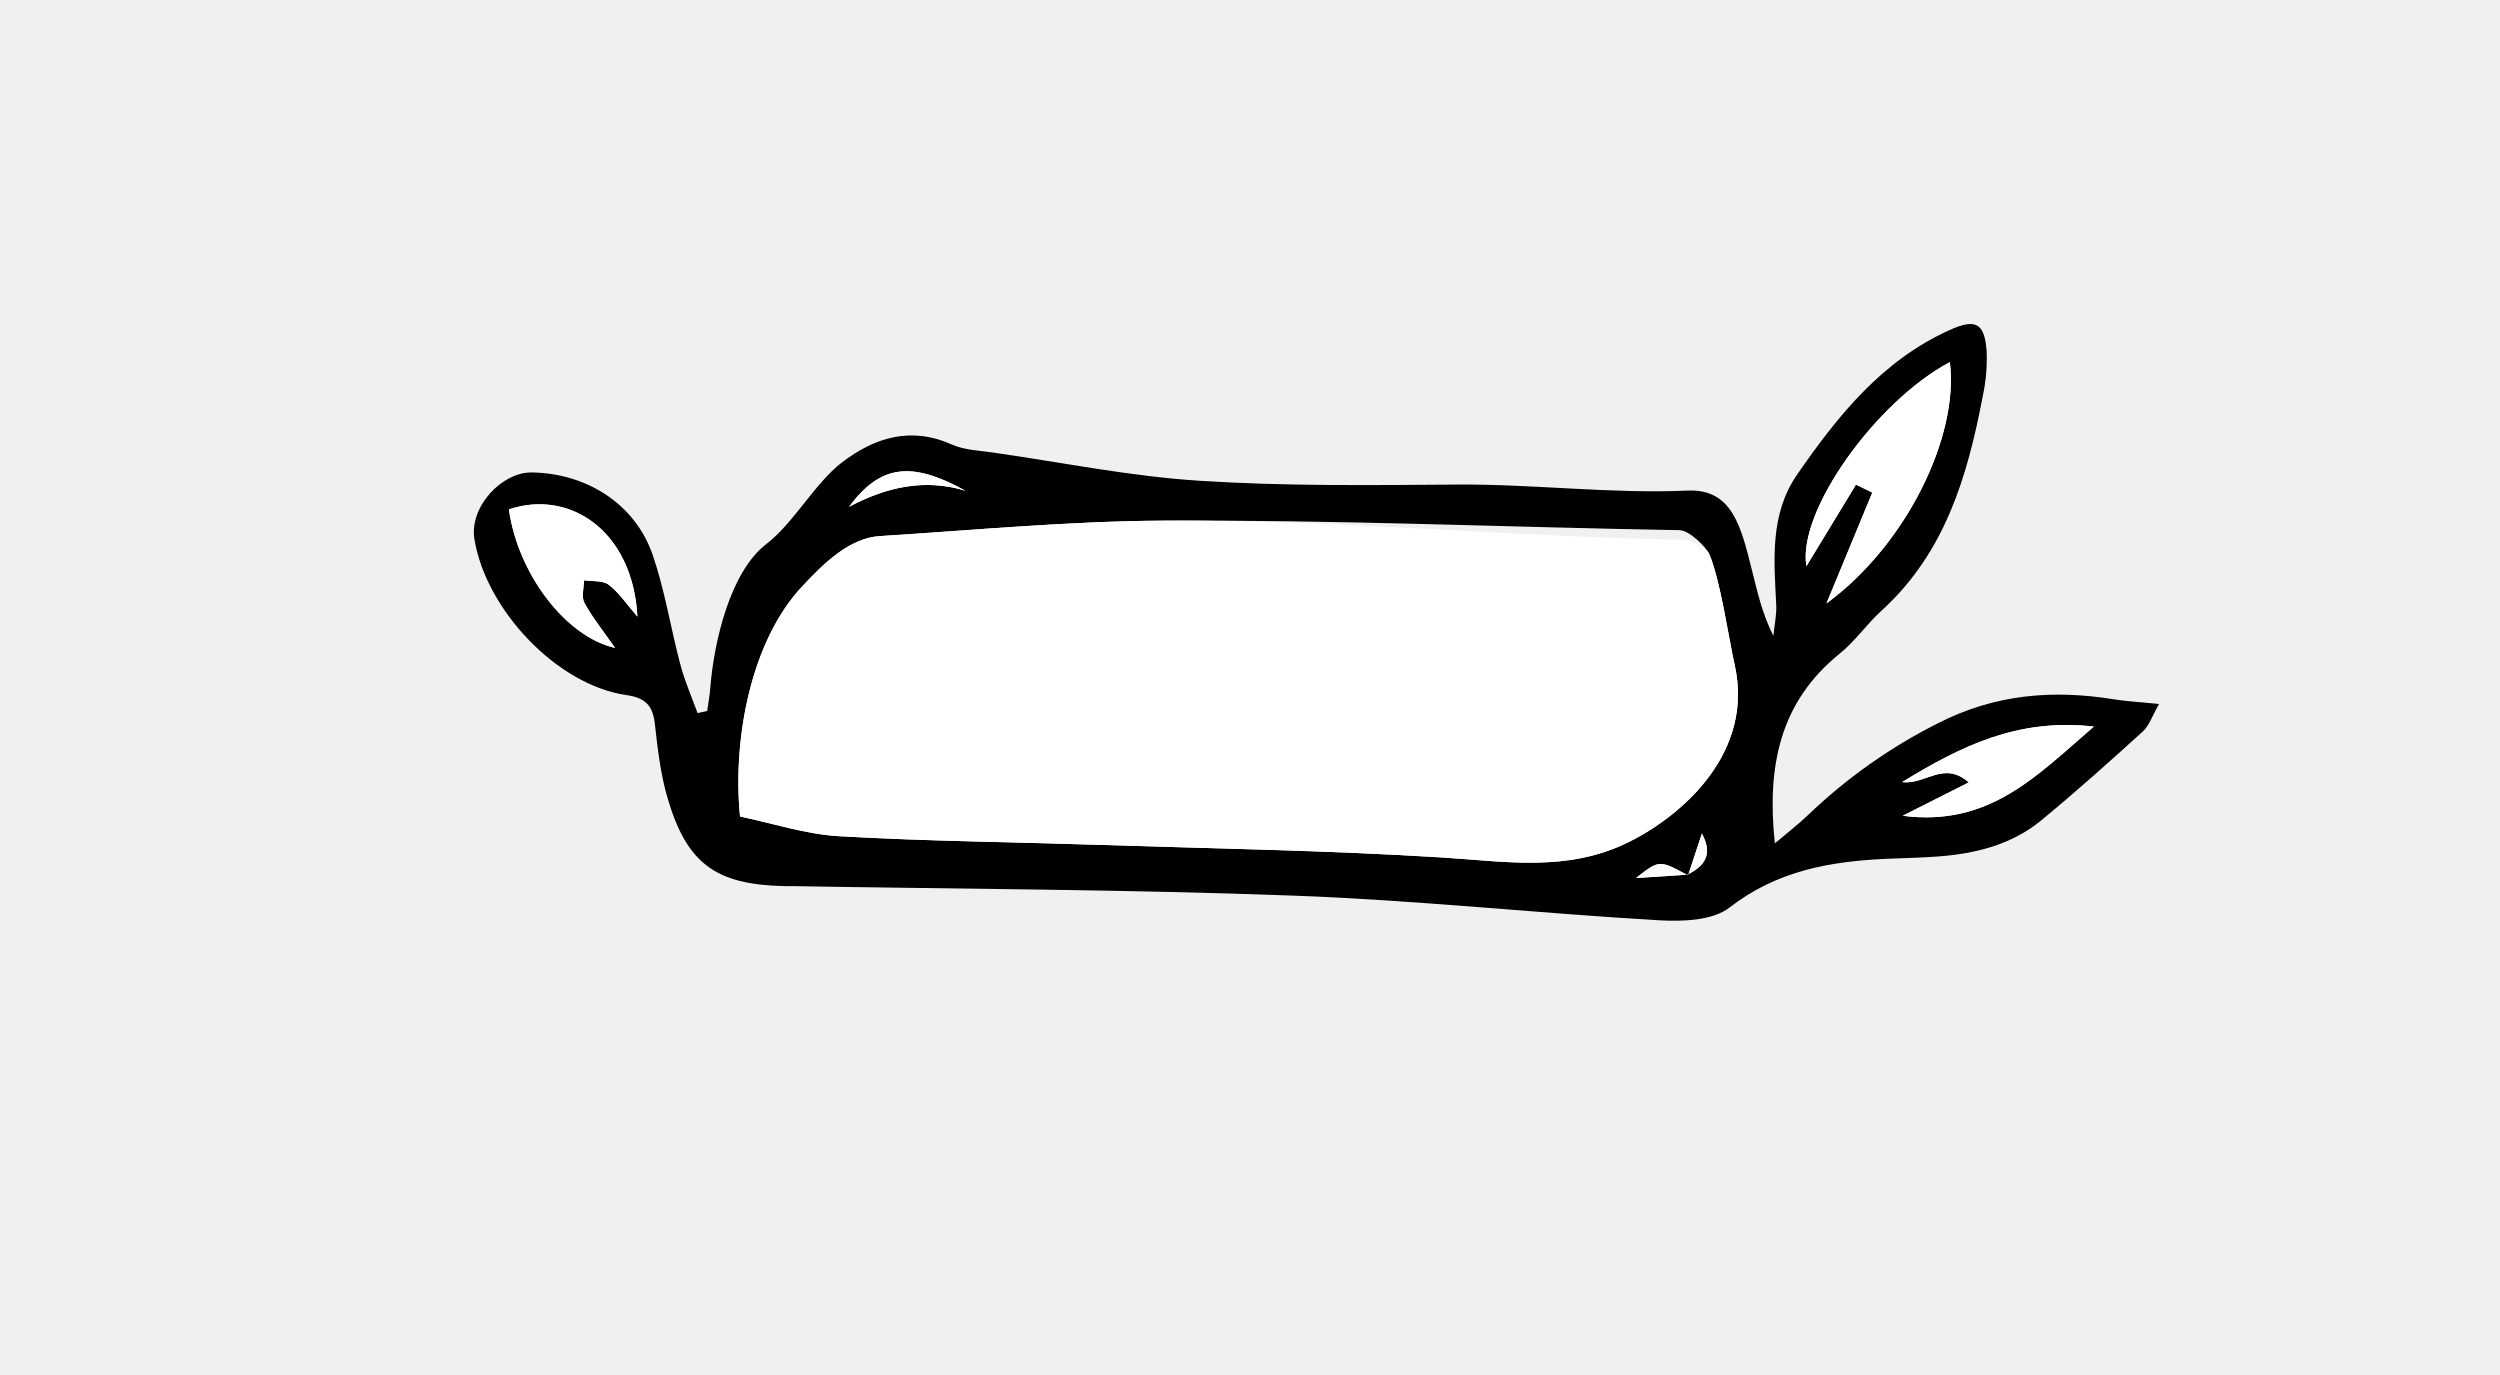
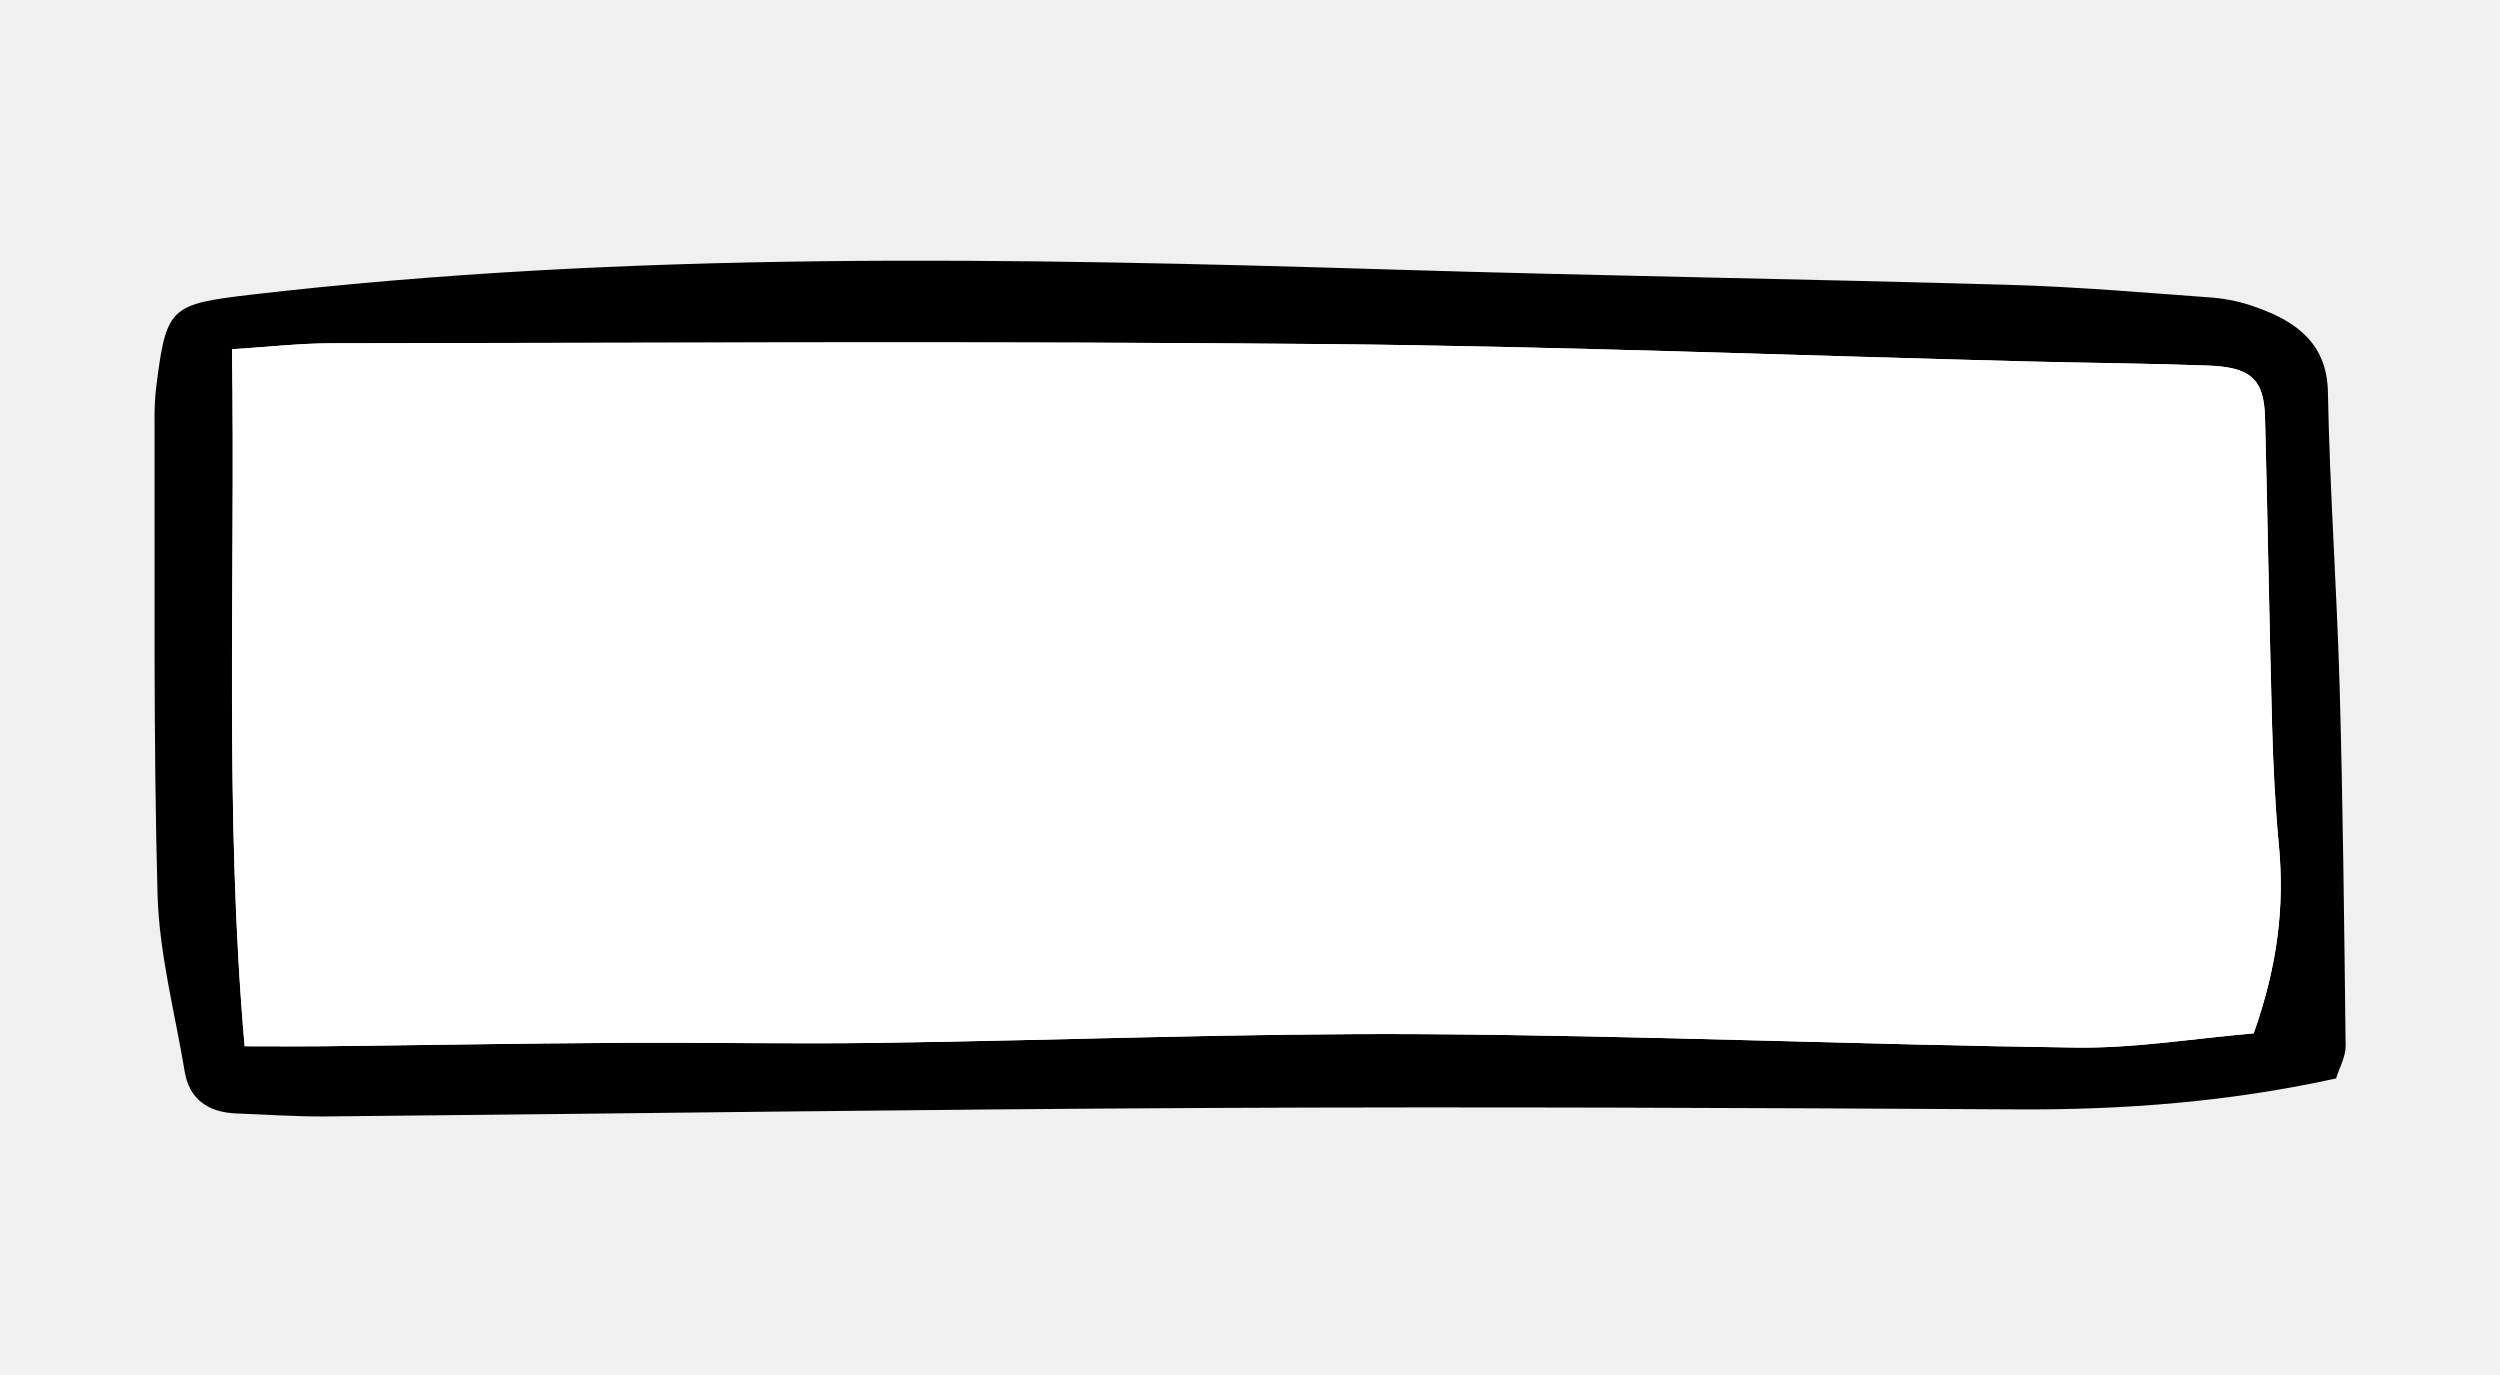
- <svg xmlns="http://www.w3.org/2000/svg" width="400" height="220" id="Layer_1" data-name="Layer 1" viewBox="0 0 818.96 520.08">
+ <svg xmlns="http://www.w3.org/2000/svg" width="400" height="220" id="Layer_1" data-name="Layer 1" viewBox="0 0 818.96 460">
  <defs>
    <style>.cls-1{fill:#fff;}</style>
  </defs>
-   <path d="M204.17,268.92c.4-3,1-6,1.19-9,1.35-16.75,7.32-43.55,21.27-54.22,10.15-7.76,18.33-23,28.48-30.77,12.22-9.35,25.95-13.79,41.51-6.82,4.75,2.13,10.42,2.29,15.71,3.06,26,3.74,51.89,9,78,10.67,32.41,2.09,65,1.68,97.54,1.44,29.06-.21,58.13,3.56,87.17,2.28,16.91-.75,20.21,13.87,24.27,30,2.06,8.2,3.86,16.46,8.12,24.93.39-3.91,1.28-7.86,1.09-11.74-.85-17-2.47-34.22,7.91-49.25,15.35-22.22,32.11-43.12,57.66-54.66,9.77-4.42,13.22-2.74,14,7.84a66.74,66.74,0,0,1-1.46,17.22c-5.77,30.23-14.25,59.21-38.21,81-5.61,5.1-10,11.58-15.88,16.31C610,265.43,604.88,289.61,608,319c4.8-4.07,8.88-7.18,12.55-10.72a202.83,202.83,0,0,1,49.11-34.7c21.48-11,43.44-12.82,66.57-9.07,4.78.77,9.64,1,17.1,1.76-2.58,4.48-3.72,8.18-6.18,10.43-12.59,11.43-25.27,22.78-38.39,33.59-11.1,9.15-24.62,12.56-38.72,13.64-6.71.52-13.45.62-20.17.92-21.25,1-41.18,4.58-59,18.4-6.41,5-17.86,5.35-26.83,4.83-46-2.67-91.84-7.61-137.84-9.31-63.43-2.35-126.95-2.52-190.43-3.61-.89,0-1.79,0-2.69,0-25.82-.61-36.74-8.59-44-33.64-2.59-8.93-3.66-18.37-4.7-27.65C183.6,267,181,264,173.69,262.92c-26.45-3.76-53.25-32.44-57.57-59-2-12.18,10.35-25.36,21.67-25.22,20.48.27,39.05,11.67,45.77,31.21,4.63,13.47,6.81,27.76,10.49,41.58,1.65,6.21,4.28,12.17,6.48,18.24Zm370.74,61.92c6.08-3.09,10-7.27,5.49-15.55q-2.62,7.9-5.24,15.82c-10.87-5.9-10.87-5.9-19.67,1Zm-358.32-22c12.27,2.55,24.74,6.71,37.41,7.45,32.59,1.89,65.26,2.19,97.9,3.26,43.37,1.41,86.79,2.1,130.08,4.78,24.15,1.49,47.63,5.72,70.94-5.91,21-10.49,47.18-34.32,39.9-66.82-2.23-10-5.53-32.65-9.63-42-1.25-2.86-7.61-9-11.22-9.07-65.36-1.11-129.89-3.95-195.25-3.59-35.77.19-71.53,3.59-107.28,5.85-11.56.73-21.28,10.39-29.45,19.14C220.69,242.58,213.7,279.7,216.59,308.82ZM638.69,183.3l6.17,3-17.34,41.92c29.84-21.82,50.19-62.77,46.68-91.27-27.94,14.84-57.75,56.43-54.27,77.19Zm-509.52,9.36c3.34,24.28,21.51,48.23,40.16,52.41-4.23-6.06-8.41-11.25-11.59-17-1.23-2.22-.2-5.68-.2-8.58,3.17.48,7.1,0,9.35,1.67,3.86,2.92,6.67,7.22,10.89,12.06C176,200.71,152.12,185,129.17,192.66Zm527.18,115.9c32.85,4.26,50.8-15.27,72.33-33.75-28.65-3.24-50.15,7.31-72.52,21,8.88,1.12,15.65-8.24,25.22.12ZM301.88,185.63c-20.65-11.41-32.28-9.77-44.09,6.09C271.77,184.29,286.24,180.87,301.88,185.63Z" />
-   <path class="cls-1" d="M216.59,308.82c-2.89-29.12,4.1-66.24,23.4-86.91,8.17-8.75,17.89-18.41,29.45-19.14,35.75-2.26,71.51-5.66,107.28-5.85,65.36-.36,130.73,6.09,196.1,7.2,3.61.07,9.12,2.6,10.37,5.46,4.1,9.35,7.4,32,9.63,42,7.28,32.5-18.89,56.33-39.9,66.82-23.31,11.63-46.79,7.4-70.94,5.91-43.29-2.68-86.71-3.37-130.08-4.78-32.64-1.07-65.31-1.37-97.9-3.26C241.33,315.53,228.86,311.37,216.59,308.82Z" />
-   <path class="cls-1" d="M638.69,183.3l-18.76,30.88c-3.48-20.76,26.33-62.35,54.27-77.19,3.51,28.5-16.84,69.45-46.68,91.27l17.34-41.92Z" />
-   <path class="cls-1" d="M129.17,192.66c23-7.71,46.83,8.05,48.61,40.56-4.22-4.84-7-9.14-10.89-12.06-2.25-1.7-6.18-1.19-9.35-1.67,0,2.9-1,6.36.2,8.58,3.18,5.75,7.36,10.94,11.59,17C150.68,240.89,132.51,216.94,129.17,192.66Z" />
-   <path class="cls-1" d="M656.35,308.56l25-12.62c-9.57-8.36-16.34,1-25.22-.12,22.37-13.7,43.87-24.25,72.52-21C707.15,293.29,689.2,312.82,656.35,308.56Z" />
-   <path class="cls-1" d="M301.88,185.63c-15.64-4.76-30.11-1.34-44.09,6.09C269.6,175.86,281.23,174.22,301.88,185.63Z" />
-   <path class="cls-1" d="M575.16,331.11q2.61-7.92,5.24-15.82c4.5,8.28.59,12.46-5.49,15.55Z" />
-   <path class="cls-1" d="M574.91,330.84l-19.42,1.26c8.8-6.89,8.8-6.89,19.67-1Z" />
+   <path d="M772.83,360.78c-35.6,7.84-70.92,10.57-106.75,10.36-90-.51-180-.9-270.05-.48-98.56.46-197.12,1.93-295.68,2.84-10,.09-20-.63-29.95-1s-15.84-5.17-17.31-14C49.8,338.71,44.54,319,44,299.14c-1.44-53.59-.86-107.22-1-160.84a88.6,88.6,0,0,1,.92-11.6c3.09-23.86,5.05-25,30.83-28.06,127.36-14.83,255.14-12.34,383-8.44,68.53,2.09,137.1,3.12,205.64,5.09,22.79.66,45.55,2.62,68.29,4.29a57,57,0,0,1,14.5,3.24c14.16,5,23.62,12.73,23.91,28.32.61,32.94,3,65.86,3.93,98.8,1.11,40,1.53,80.05,2,120.08C776,353.64,773.9,357.29,772.83,360.78Zm-27.57-15.07c8.09-22.89,10.31-42.58,8.42-62.79-1.26-13.5-1.93-27.05-2.3-40.59-.94-34.19-1.45-68.38-2.35-102.57-.34-12.95-4.66-16.95-19.24-17.48-20-.73-40-.85-60-1.36-78.49-2-157-5.09-235.48-5.82-110.67-1-221.35-.38-332-.27-10.53,0-21.06,1.22-33.41,2,1.14,78.71-2.55,155.84,4.22,233.18,10.6,0,18.35.08,26.1,0,32.81-.37,65.62-.95,98.43-1.14,29.24-.17,58.5.44,87.74,0,60.68-.84,121.36-3.27,182-2.91,72.81.43,145.6,3.53,218.41,4.49C705.58,350.73,725.37,347.4,745.26,345.71Z" />
+   <path class="cls-1" d="M745.26,345.71c-19.89,1.69-39.68,5-59.42,4.76-72.81-1-145.6-4.06-218.41-4.49-60.67-.36-121.35,2.07-182,2.91-29.24.4-58.5-.21-87.74,0-32.81.19-65.62.77-98.43,1.14-7.75.09-15.5,0-26.1,0-6.77-77.34-3.08-154.47-4.22-233.18,12.35-.77,22.88-2,33.41-2,110.68-.11,221.36-.76,332,.27,78.51.73,157,3.82,235.48,5.82,20,.51,40,.63,60,1.36,14.58.53,18.9,4.53,19.24,17.48.9,34.19,1.41,68.38,2.35,102.57.37,13.54,1,27.09,2.3,40.59C755.57,303.13,753.35,322.82,745.26,345.71Z" />
</svg>
